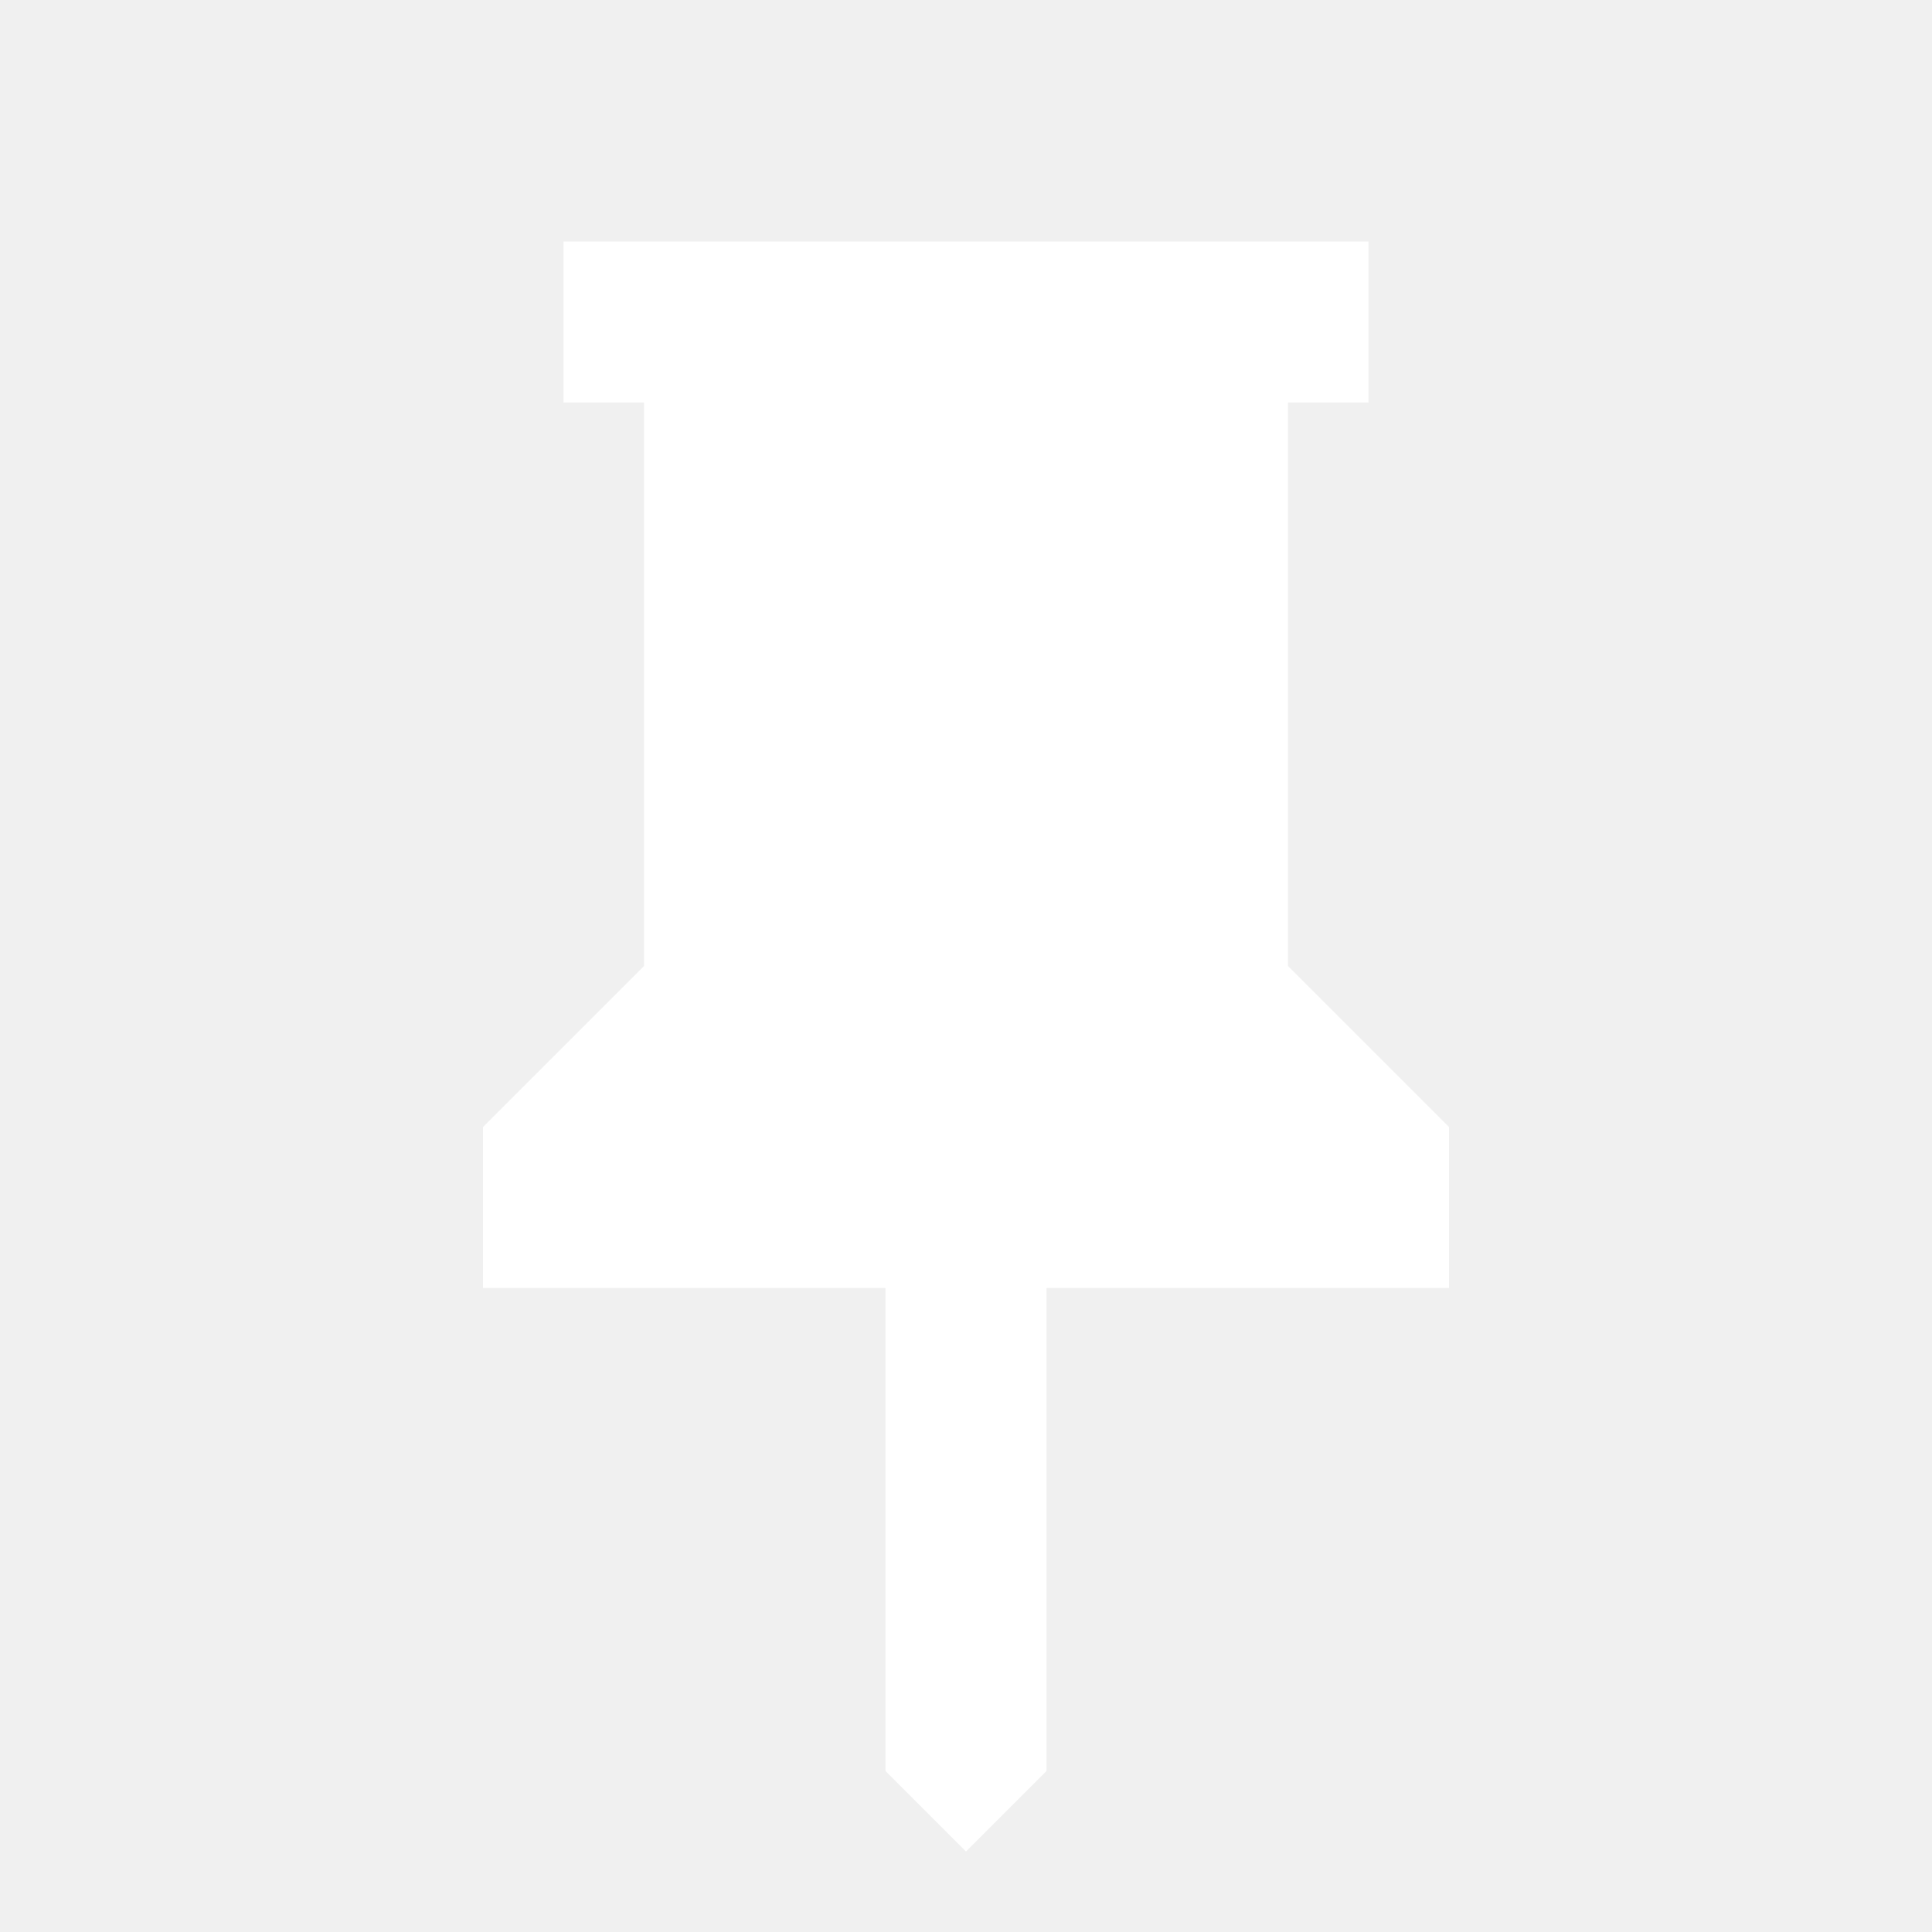
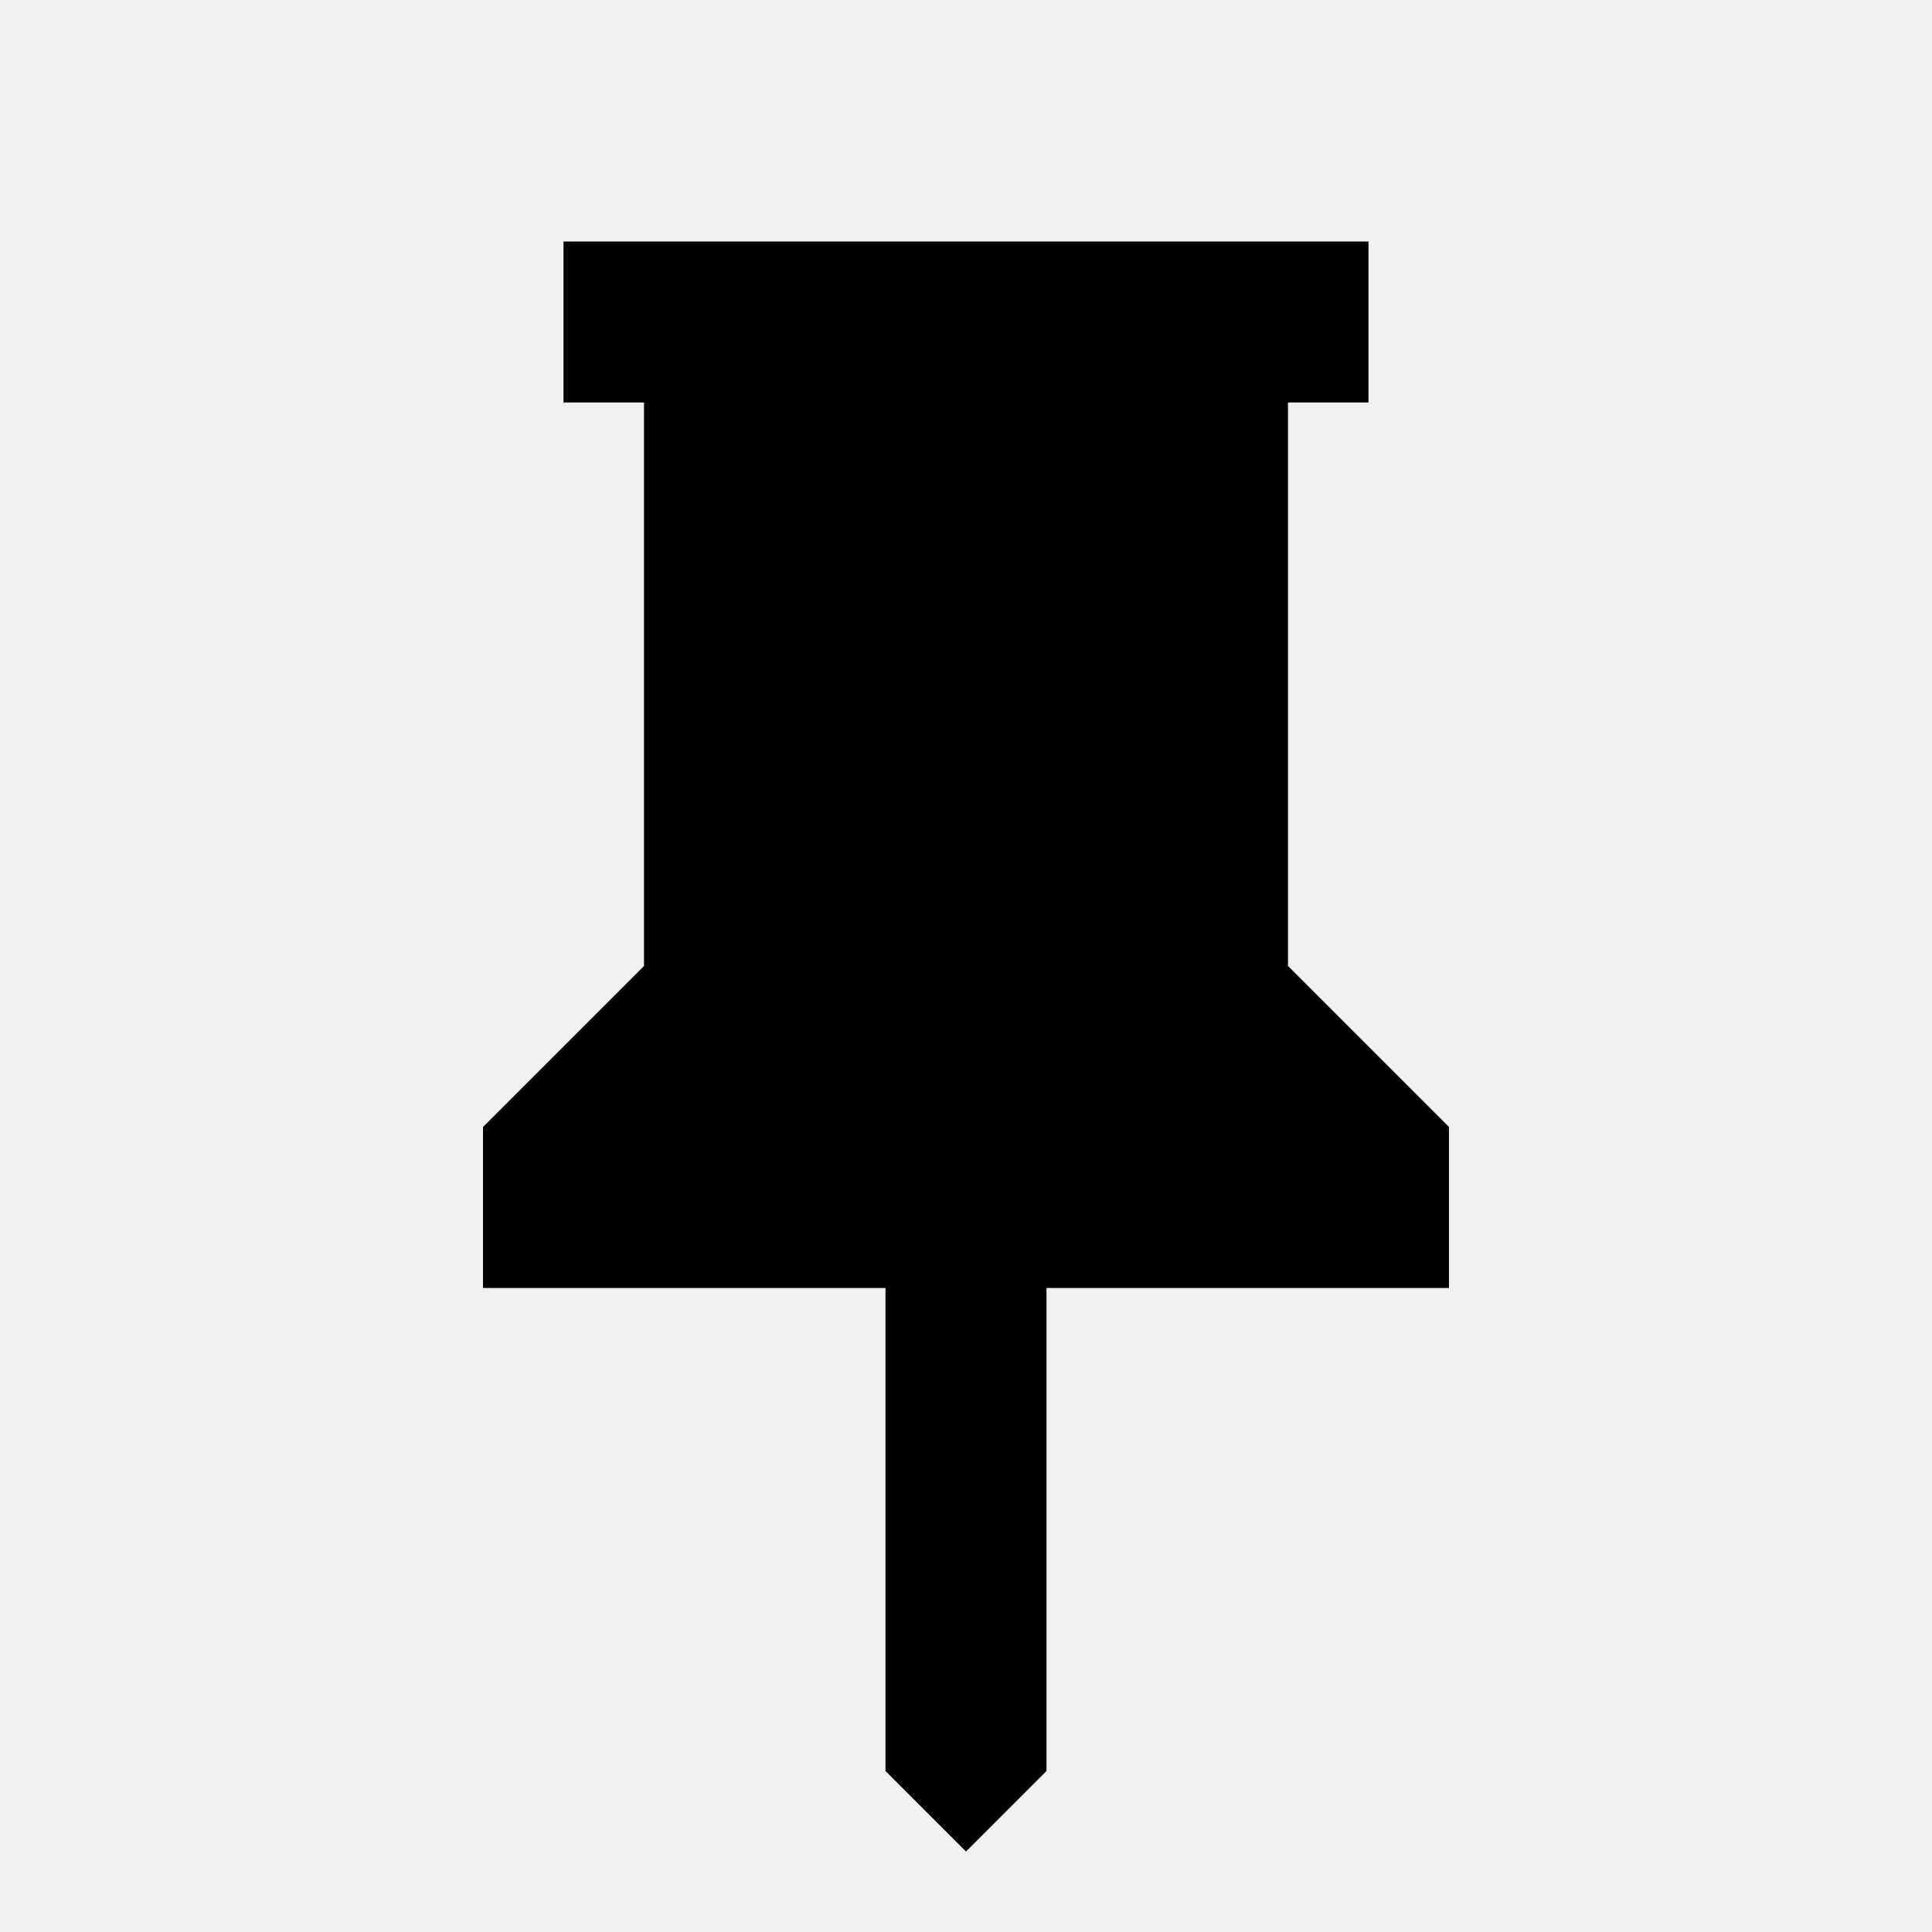
- <svg xmlns="http://www.w3.org/2000/svg" height="24px" viewBox="0 -960 960 960" width="24px" fill="#ffffff">
+ <svg xmlns="http://www.w3.org/2000/svg" height="24px" viewBox="0 -960 960 960" width="24px" fill="currentColor">
  <path d="m640-480 80 80v80H520v240l-40 40-40-40v-240H240v-80l80-80v-280h-40v-80h400v80h-40v280Z" />
</svg>
